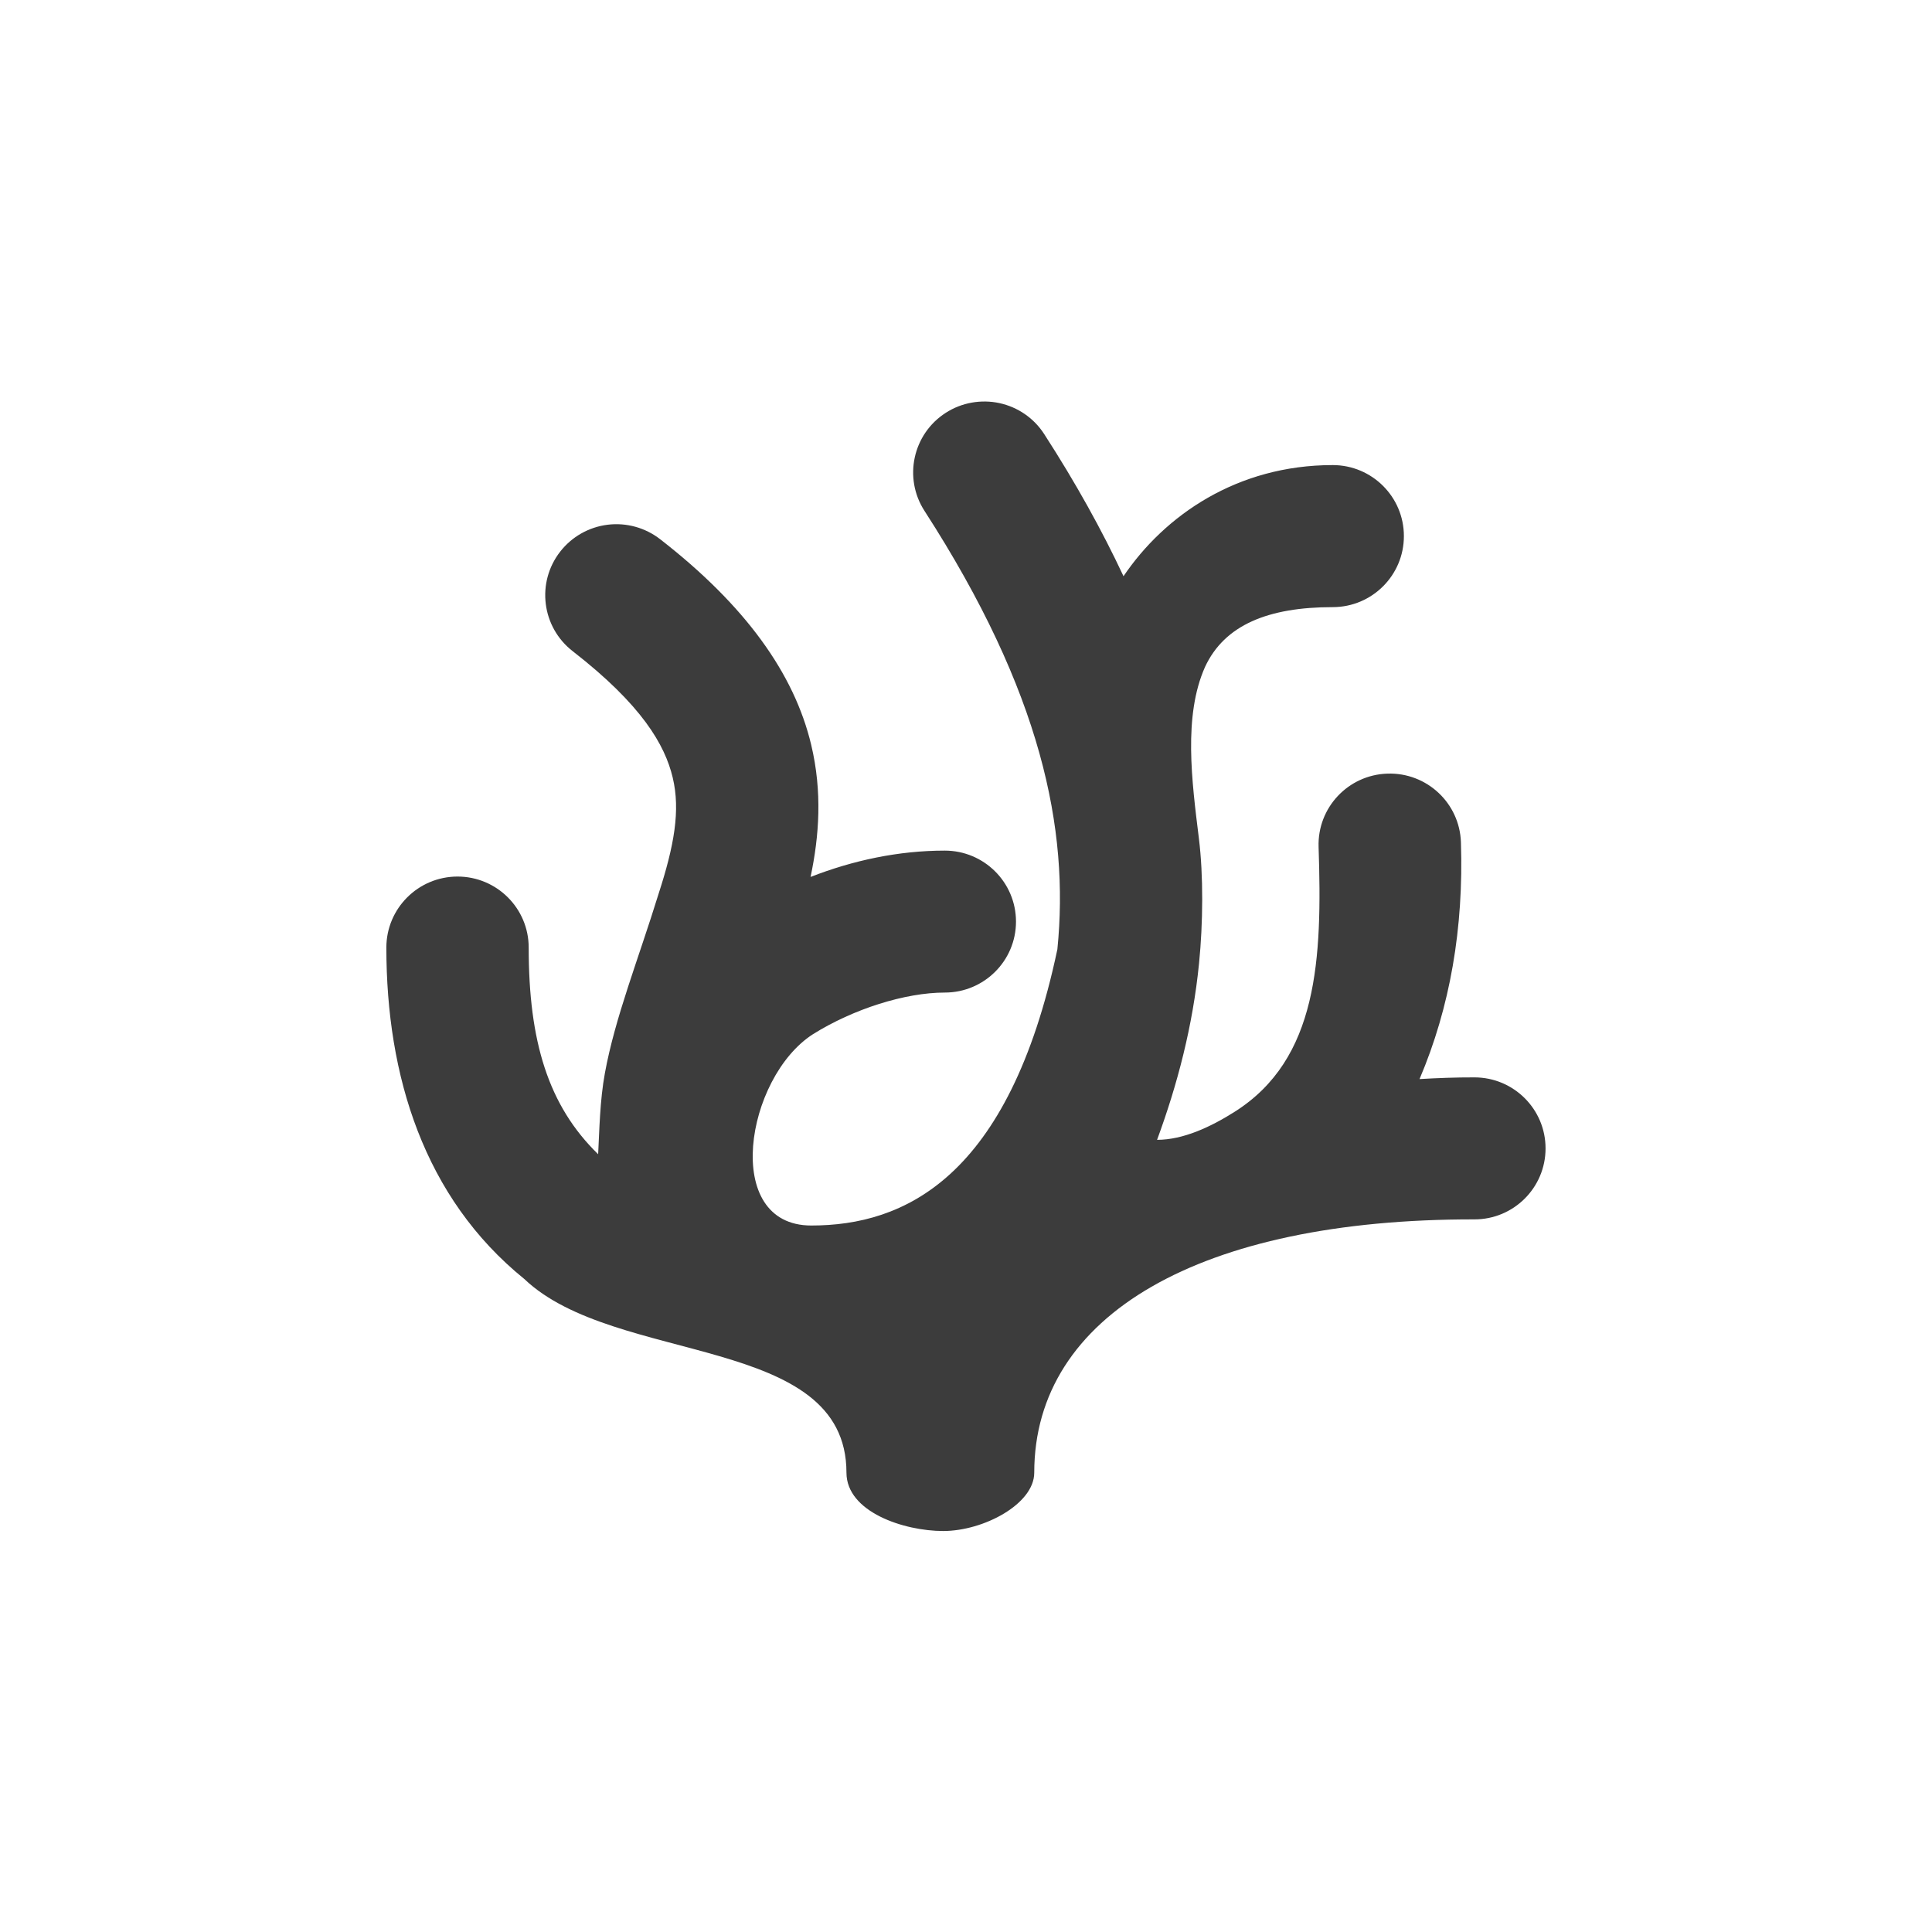
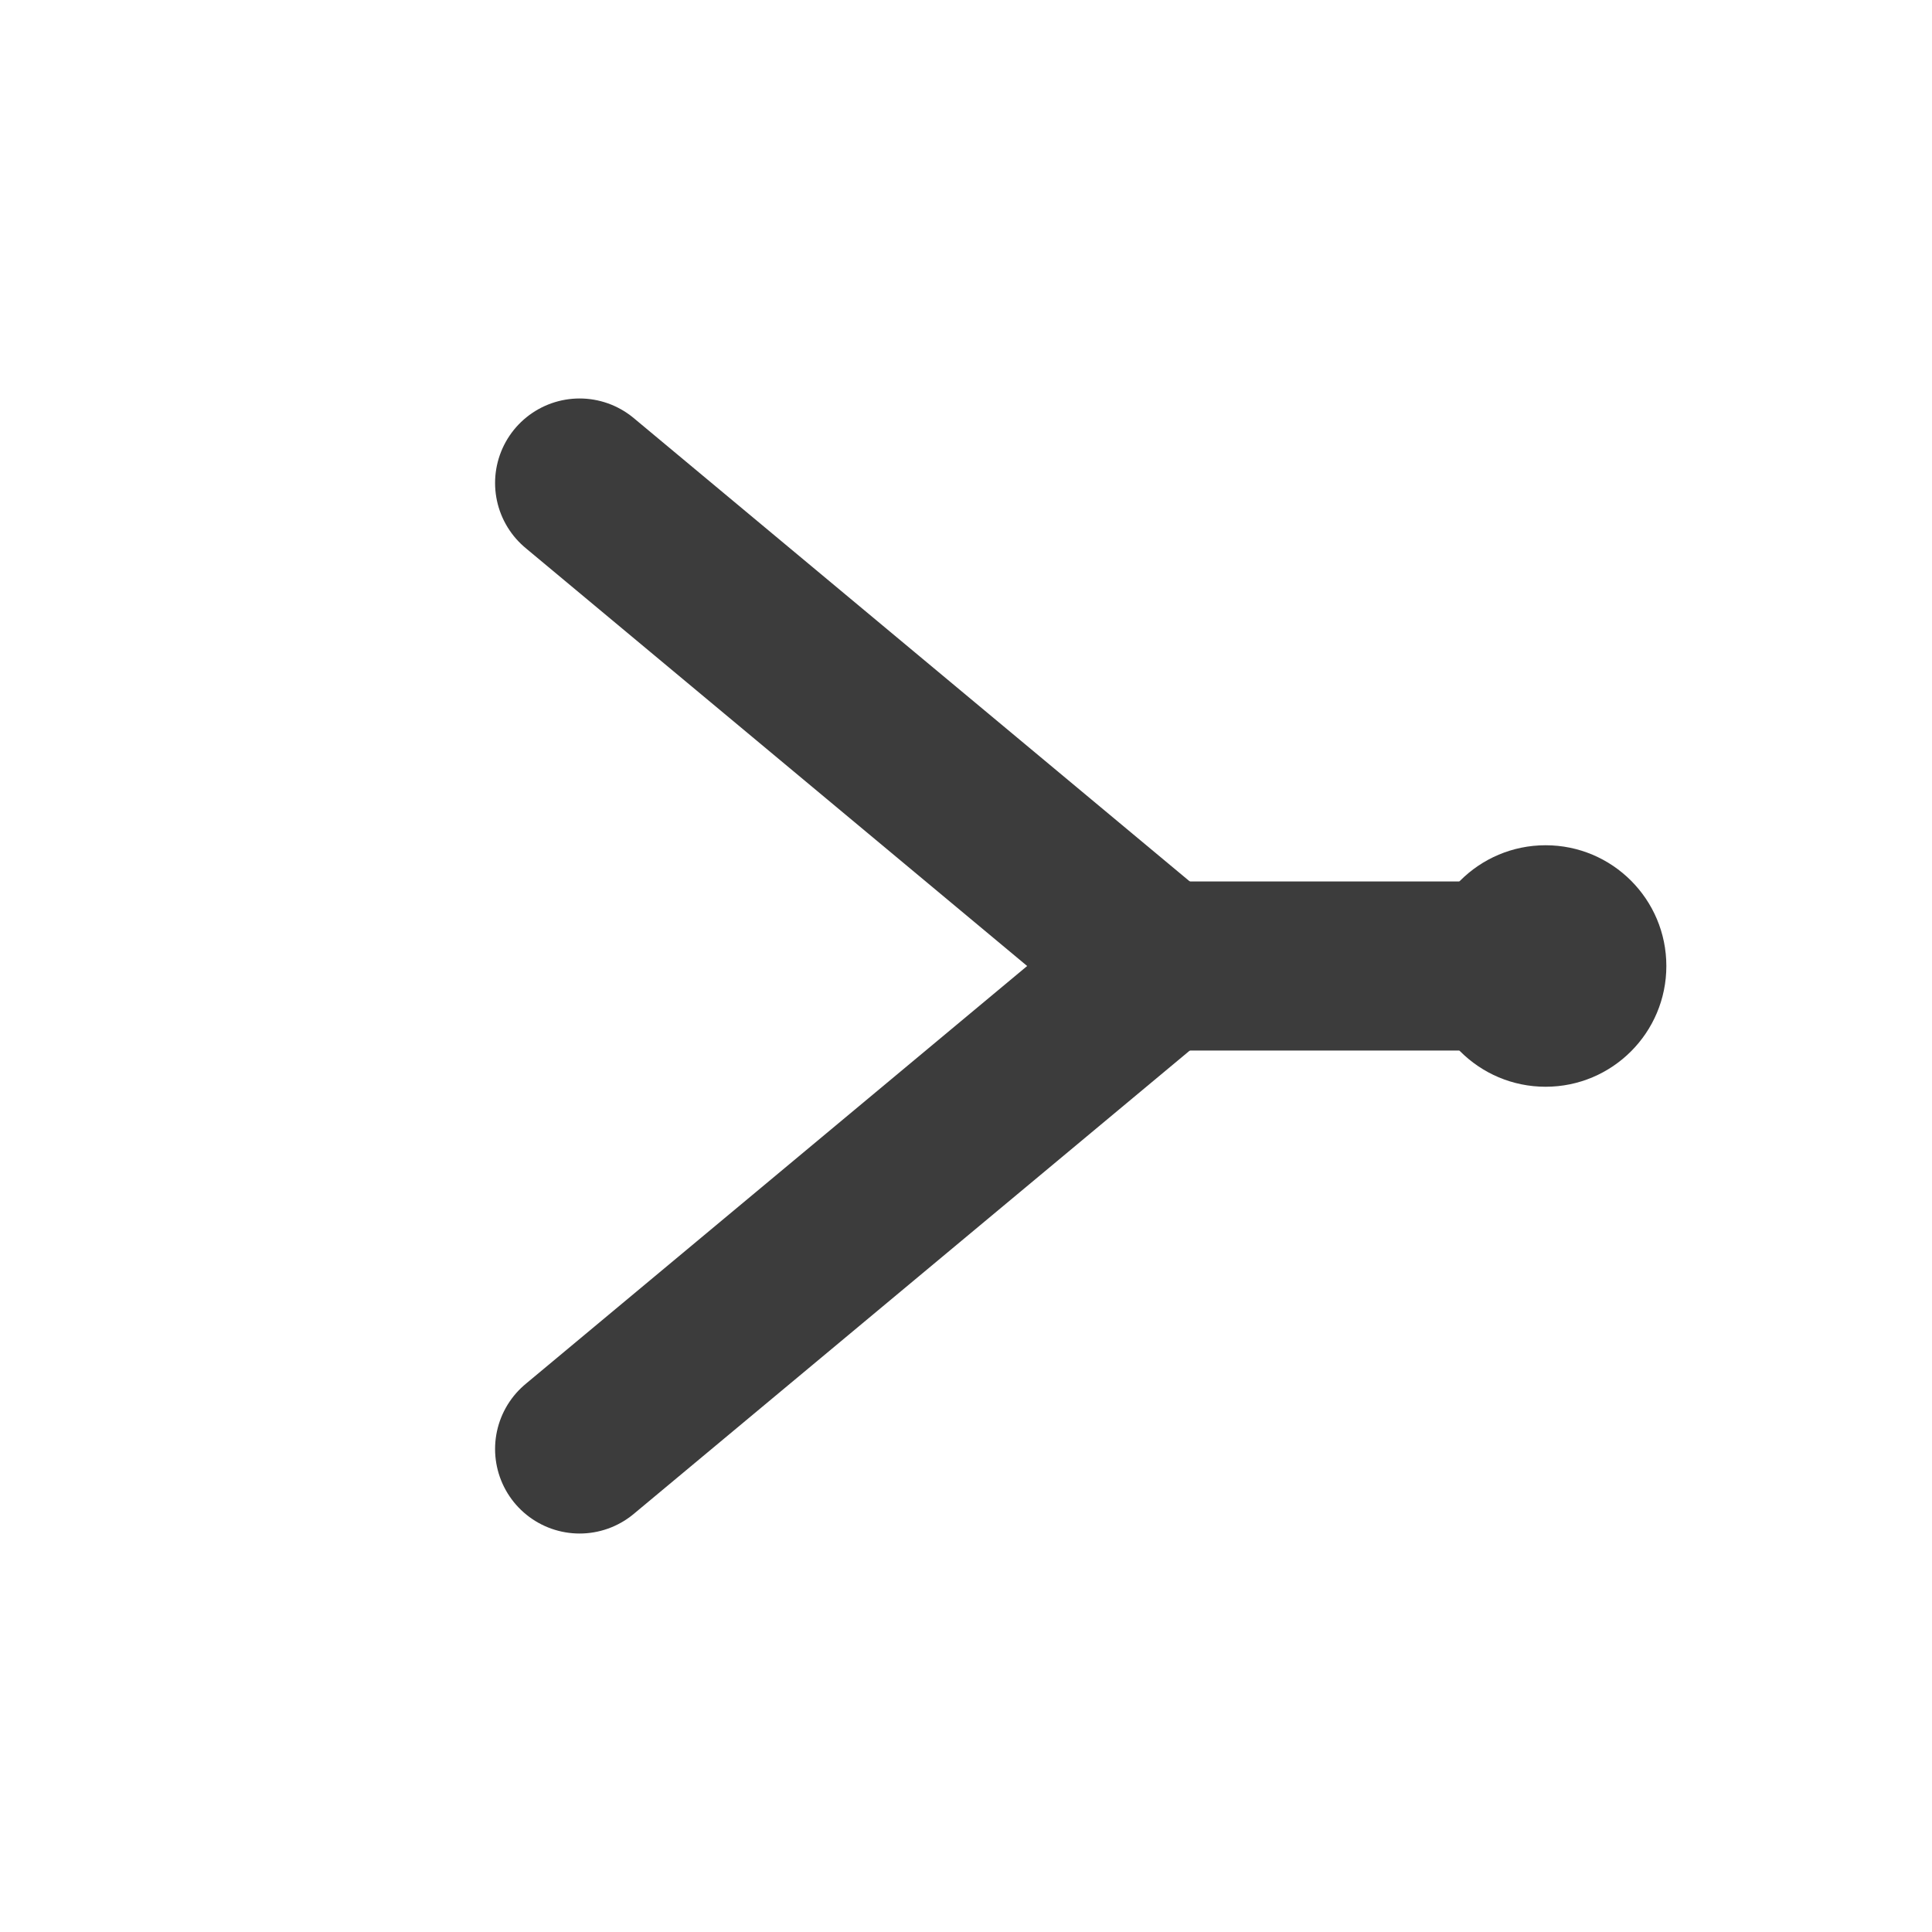
<svg xmlns="http://www.w3.org/2000/svg" version="1.1" x="0" y="0" width="40" height="40" viewBox="0, 0, 40, 40">
-   <g id="codium_grey_hc_dark_letterpress">
-     <path d="M19.582,8.546 C18.897,8.985 18.7,9.896 19.141,10.578 C21.567,14.335 22.14,17.169 21.892,19.653 C20.888,24.409 18.705,25.373 16.797,25.373 C14.935,25.373 15.434,22.308 16.833,21.411 C17.669,20.889 18.74,20.55 19.561,20.55 C20.375,20.55 21.035,19.892 21.035,19.081 C21.035,18.269 20.375,17.611 19.561,17.611 C18.602,17.611 17.66,17.813 16.782,18.156 C16.961,17.309 17.027,16.394 16.795,15.421 C16.443,13.943 15.429,12.532 13.668,11.164 C13.359,10.924 12.968,10.816 12.58,10.864 C12.192,10.912 11.839,11.112 11.599,11.42 C11.099,12.06 11.215,12.984 11.857,13.482 C13.292,14.597 13.766,15.422 13.928,16.1 C14.09,16.779 13.959,17.508 13.634,18.509 C13.218,19.857 12.735,21.062 12.524,22.216 C12.419,22.784 12.41,23.403 12.384,23.897 C11.35,22.89 10.946,21.56 10.946,19.618 C10.946,18.806 10.286,18.148 9.472,18.148 C8.659,18.149 8,18.806 7.999,19.618 C7.999,22.271 8.775,24.796 10.855,26.48 C12.737,28.274 17.525,27.611 17.525,30.49 C17.525,31.303 18.714,31.698 19.528,31.698 C20.363,31.698 21.413,31.14 21.413,30.49 C21.413,27.223 24.856,25.238 30.524,25.246 C31.338,25.248 31.998,24.59 31.999,23.779 C32.001,22.967 31.342,22.307 30.528,22.306 C30.14,22.305 29.763,22.319 29.39,22.341 C30.024,20.851 30.305,19.21 30.247,17.438 C30.22,16.626 29.539,15.99 28.725,16.017 C27.911,16.043 27.273,16.723 27.3,17.535 C27.377,19.855 27.29,21.927 25.561,23.019 C25.07,23.33 24.498,23.599 23.956,23.599 C24.377,22.455 24.695,21.247 24.825,19.945 C24.908,19.114 24.917,18.127 24.822,17.36 C24.675,16.172 24.497,14.825 24.948,13.81 C25.353,12.936 26.261,12.57 27.594,12.57 C28.407,12.569 29.066,11.911 29.066,11.1 C29.067,10.288 28.407,9.63 27.594,9.629 C25.613,9.629 24.112,10.671 23.261,11.93 C22.816,10.98 22.274,10.001 21.619,8.987 C21.408,8.659 21.075,8.429 20.693,8.346 C20.504,8.305 20.308,8.302 20.118,8.336 C19.927,8.37 19.745,8.441 19.582,8.546 z" fill="#3C3C3C" id="path6008" />
+   <g id="voidium_grey_hc_dark_letterpress">
+     <path d="M12 10 L24 20 L12 30" stroke="#3C3C3C" stroke-width="3.5" stroke-linecap="round" stroke-linejoin="round" fill="none" />
+     <path d="M24 20 L32 20" stroke="#3C3C3C" stroke-width="3.5" stroke-linecap="round" fill="none" />
+     <circle cx="32" cy="20" r="2.5" fill="#3C3C3C" />
  </g>
</svg>
